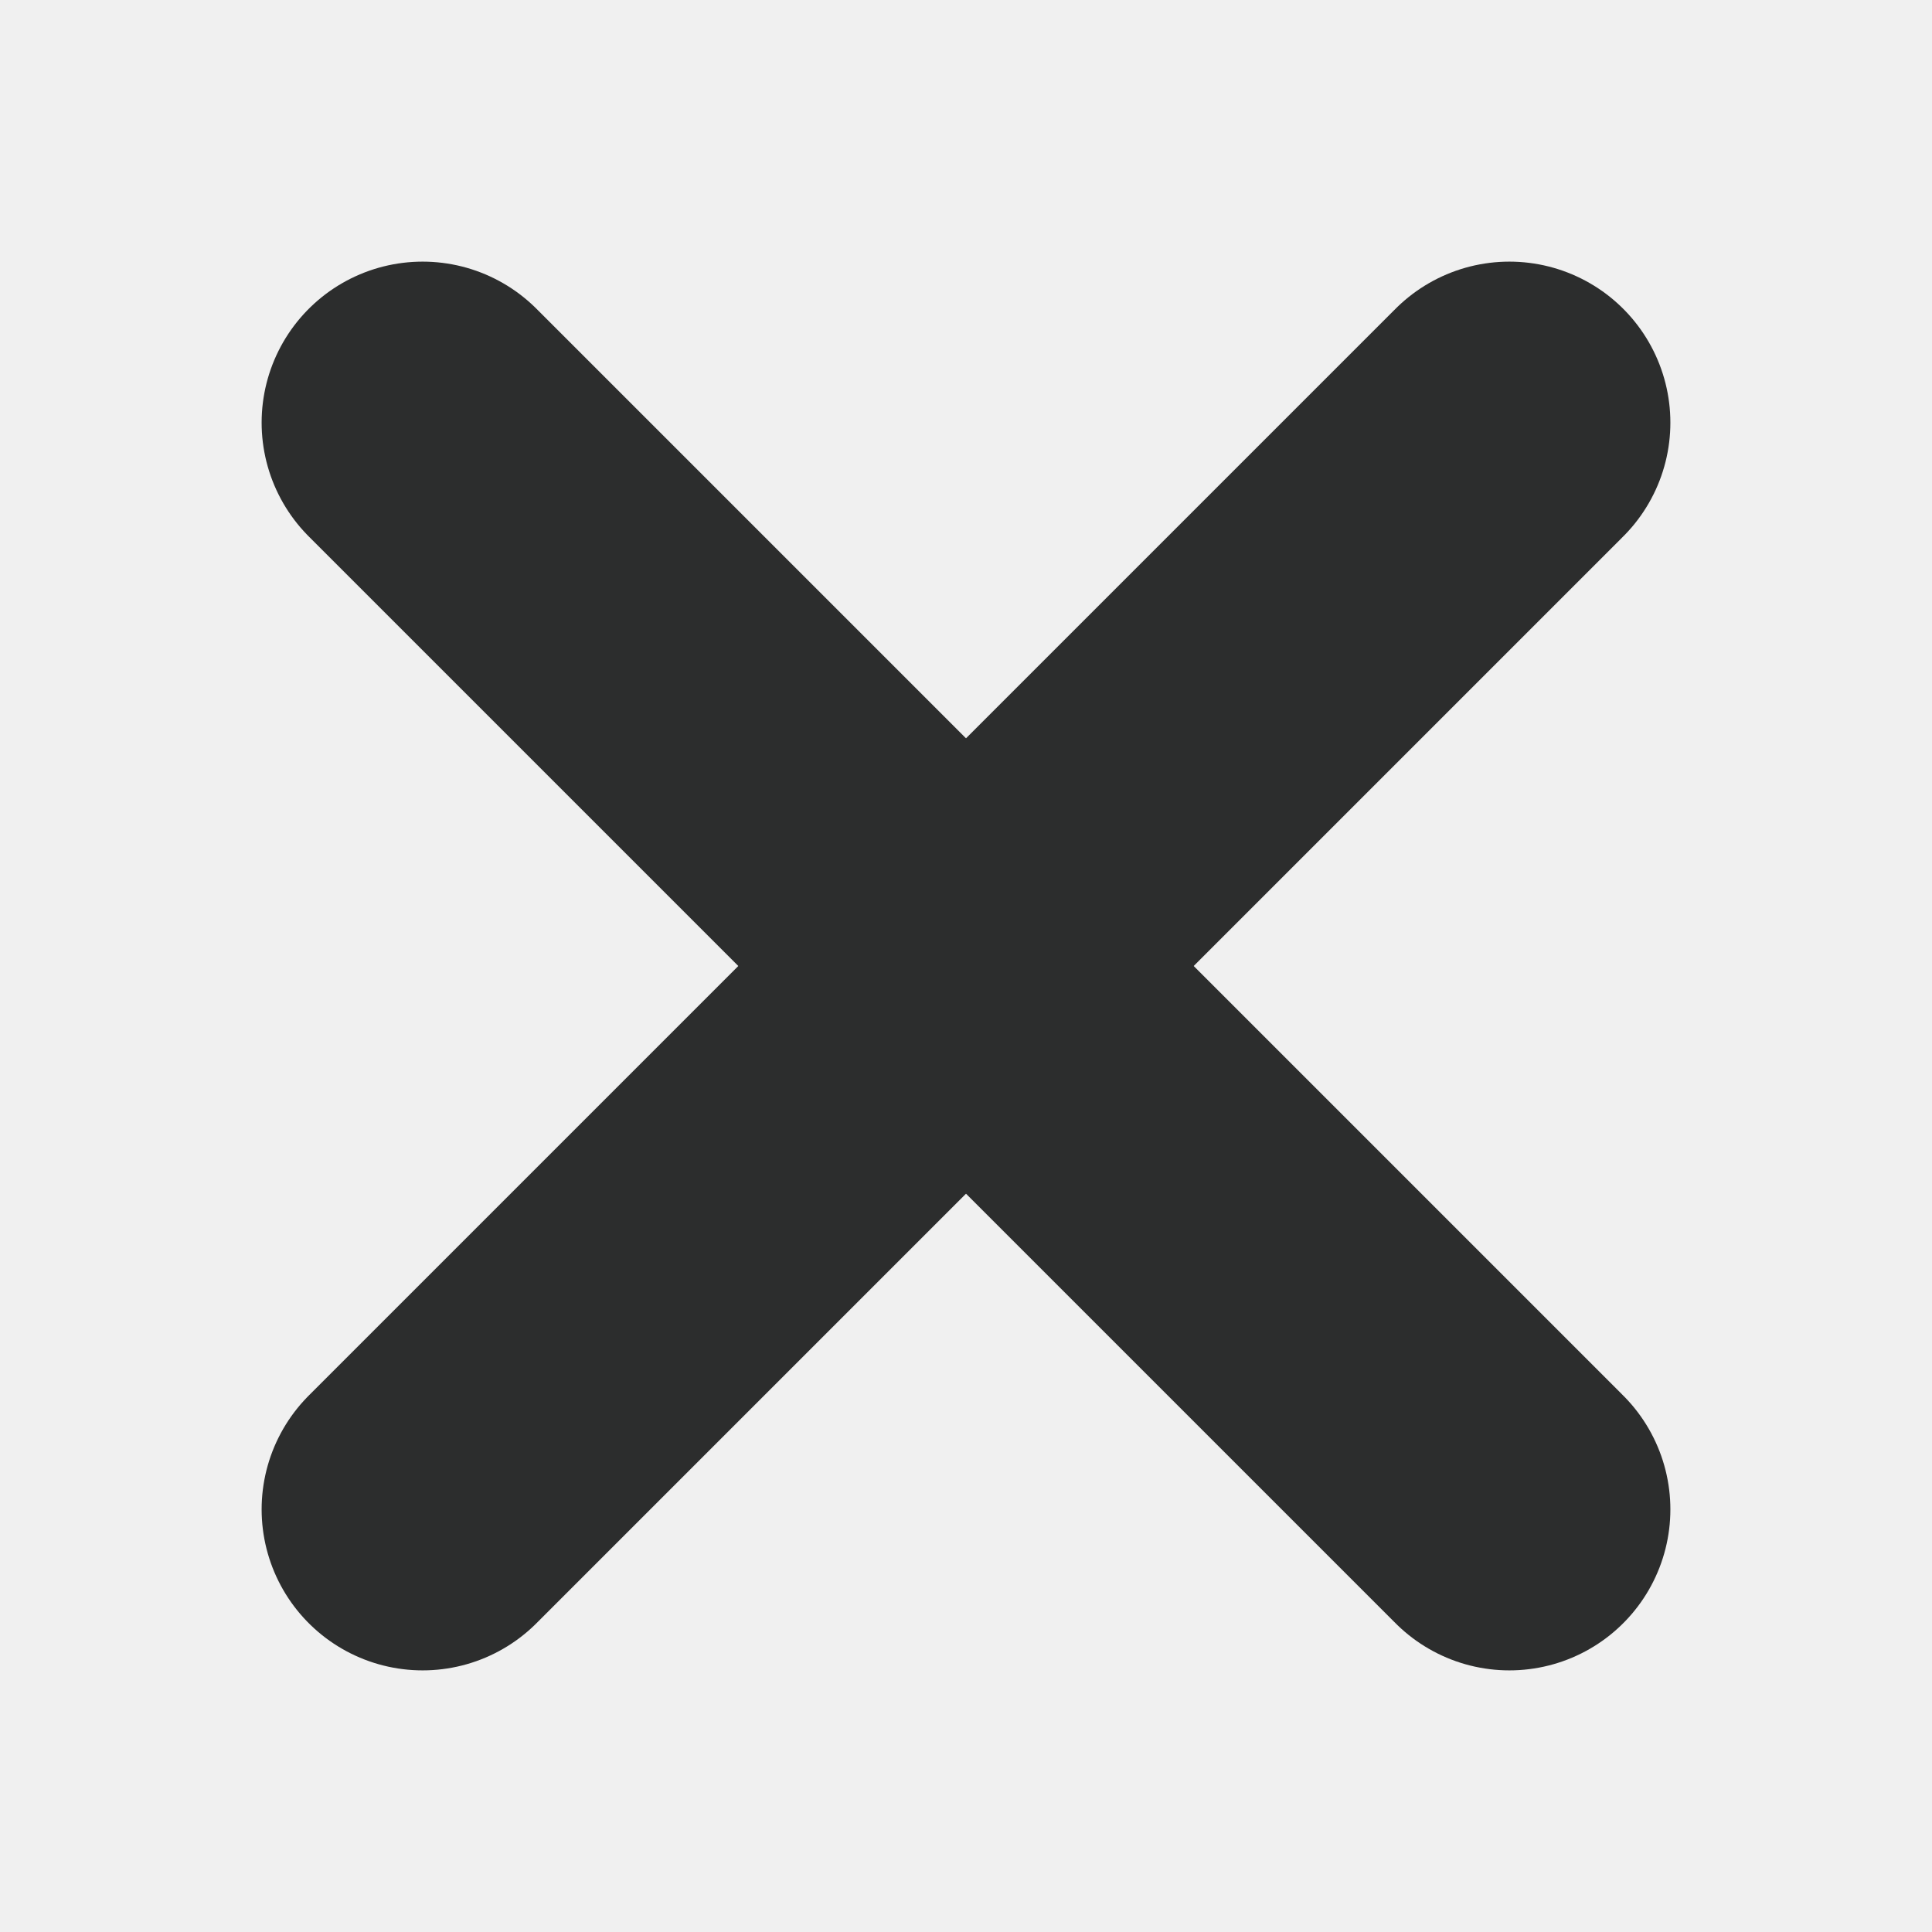
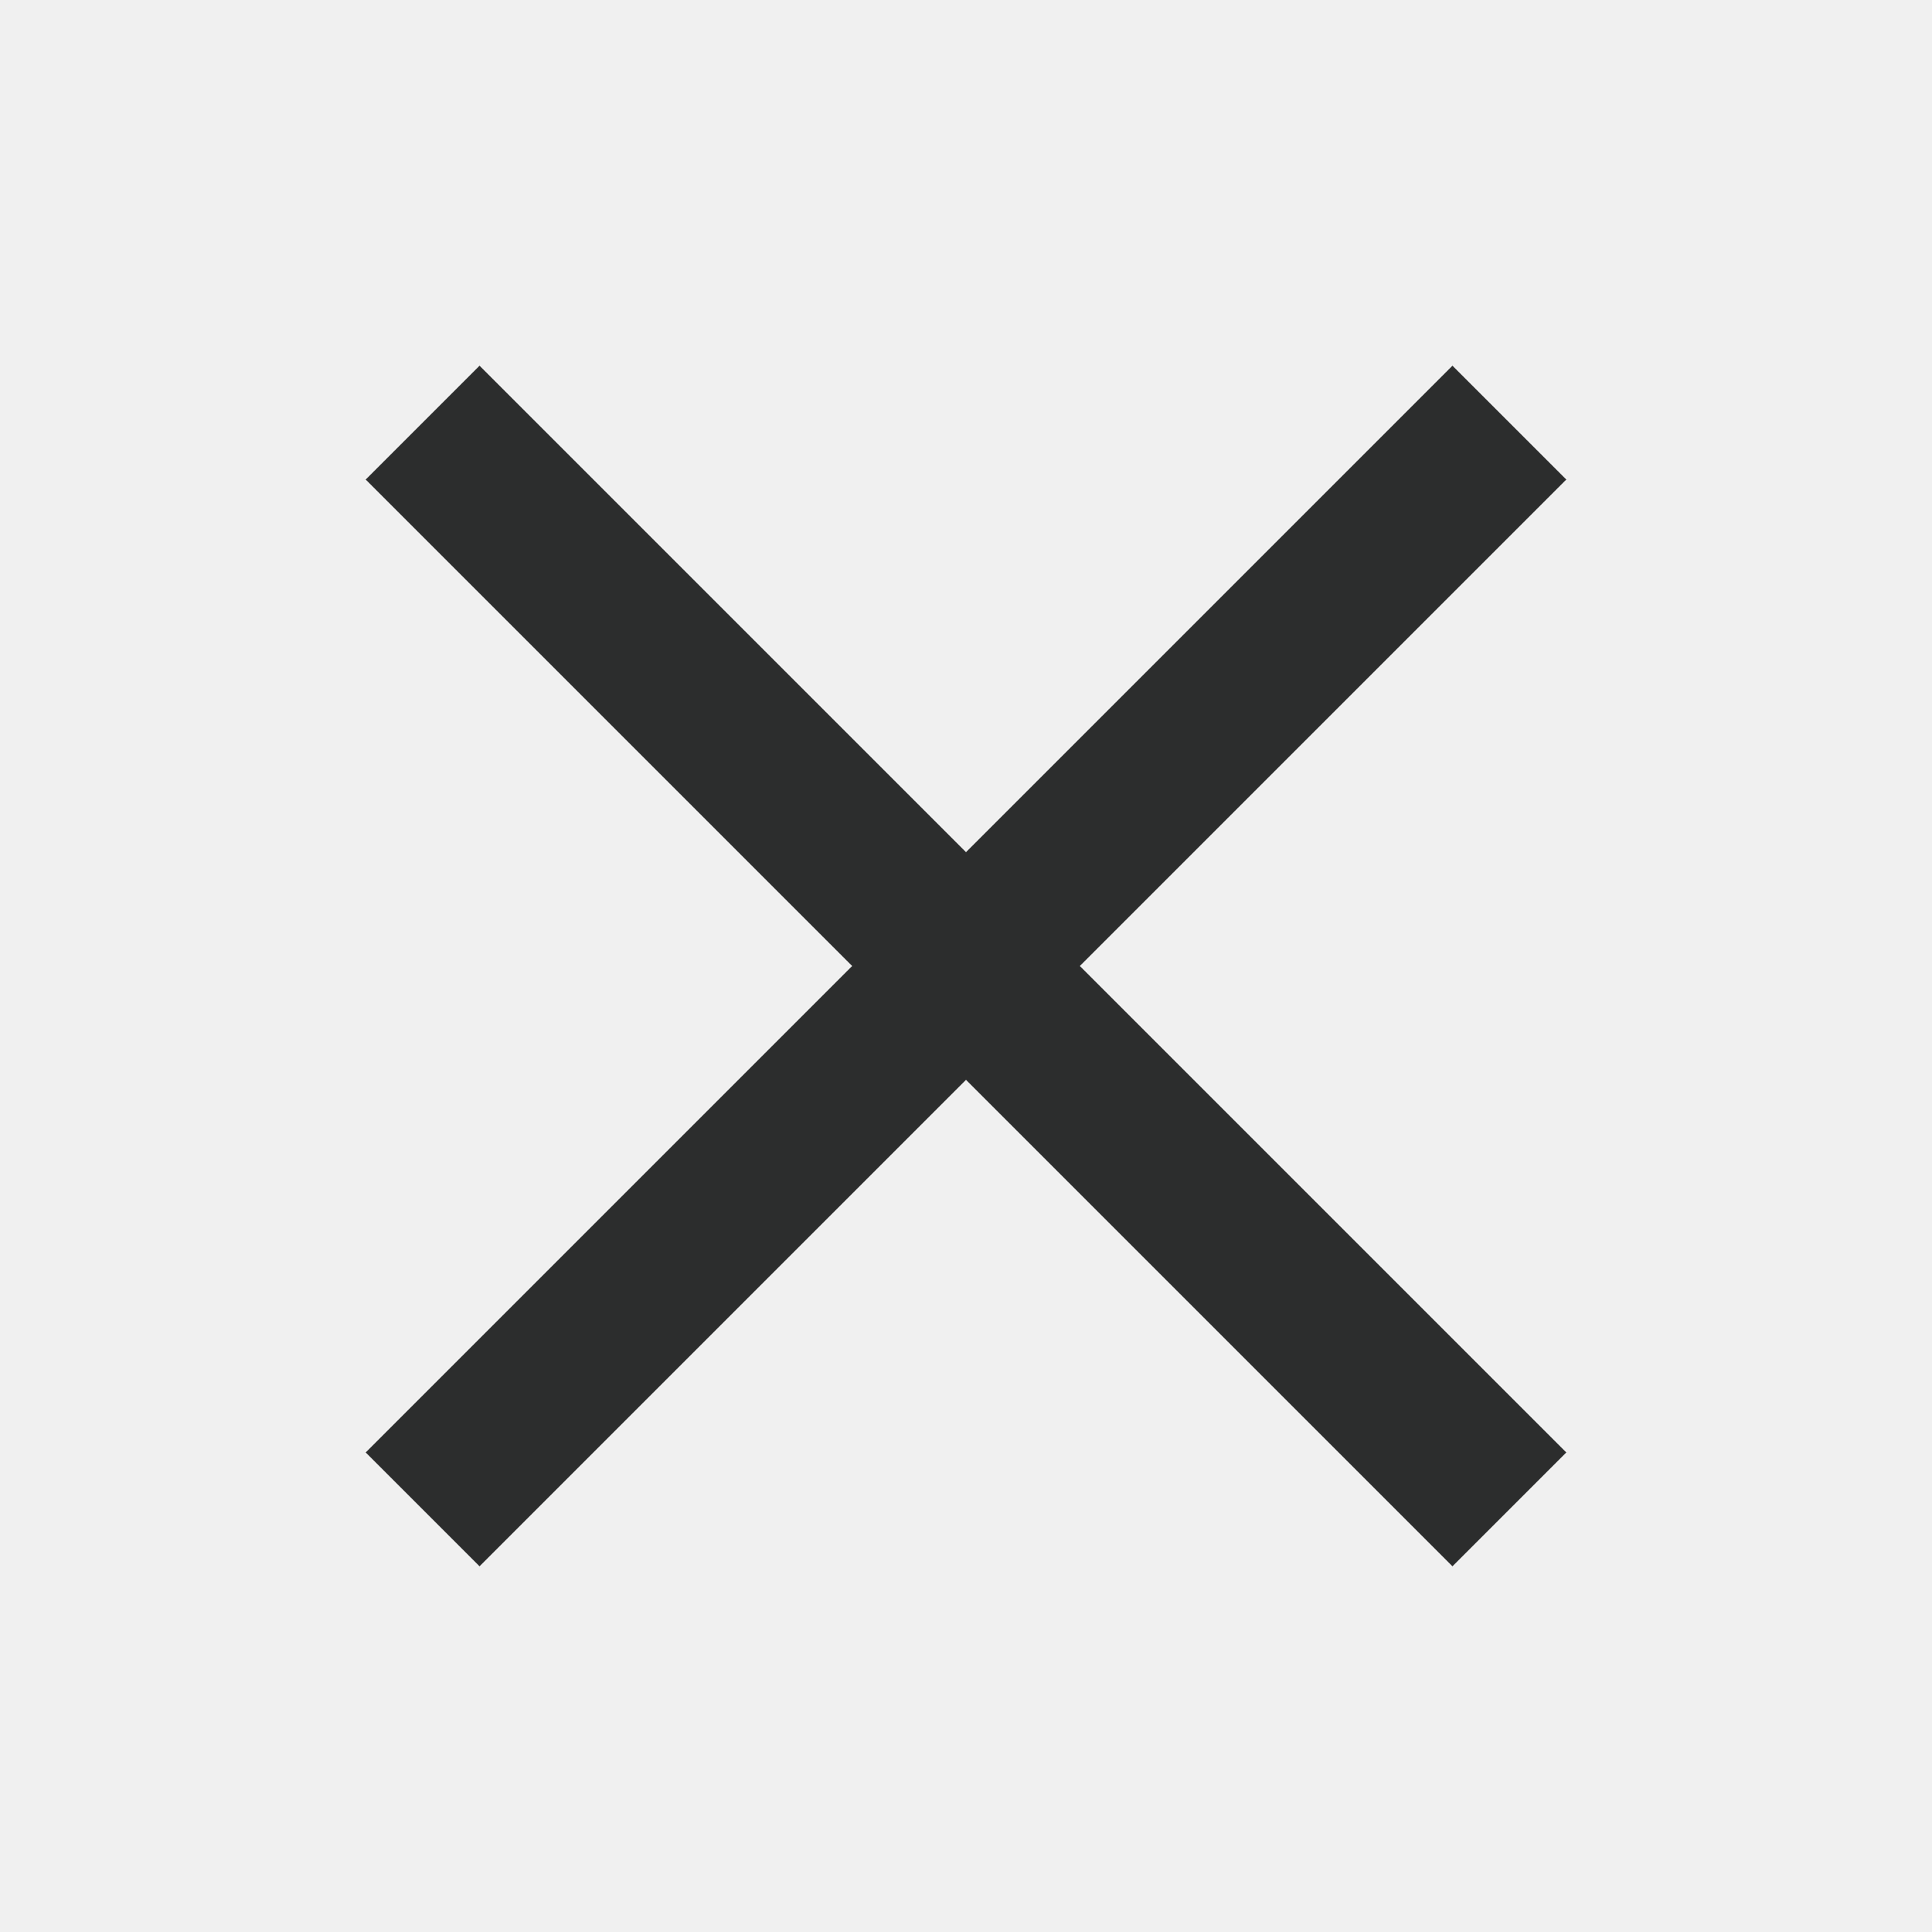
<svg xmlns="http://www.w3.org/2000/svg" width="12" height="12" viewBox="0 0 12 12" fill="none">
  <g clip-path="url(#clip0_962_8278)">
-     <path d="M9.375 2.625L2.625 9.375" stroke="#2C2D2D" stroke-width="2" stroke-linecap="round" stroke-linejoin="round" />
-     <path d="M9.375 9.375L2.625 2.625" stroke="#2C2D2D" stroke-width="2" stroke-linecap="round" stroke-linejoin="round" />
+     <path d="M9.375 2.625L2.625 9.375" stroke="#2C2D2D" strokeWidth="2" strokeLinecap="round" strokeLinejoin="round" />
+     <path d="M9.375 9.375L2.625 2.625" stroke="#2C2D2D" strokeWidth="2" strokeLinecap="round" strokeLinejoin="round" />
  </g>
  <defs>
    <clipPath id="clip0_962_8278">
      <rect width="12" height="12" fill="white" />
    </clipPath>
  </defs>
</svg>
